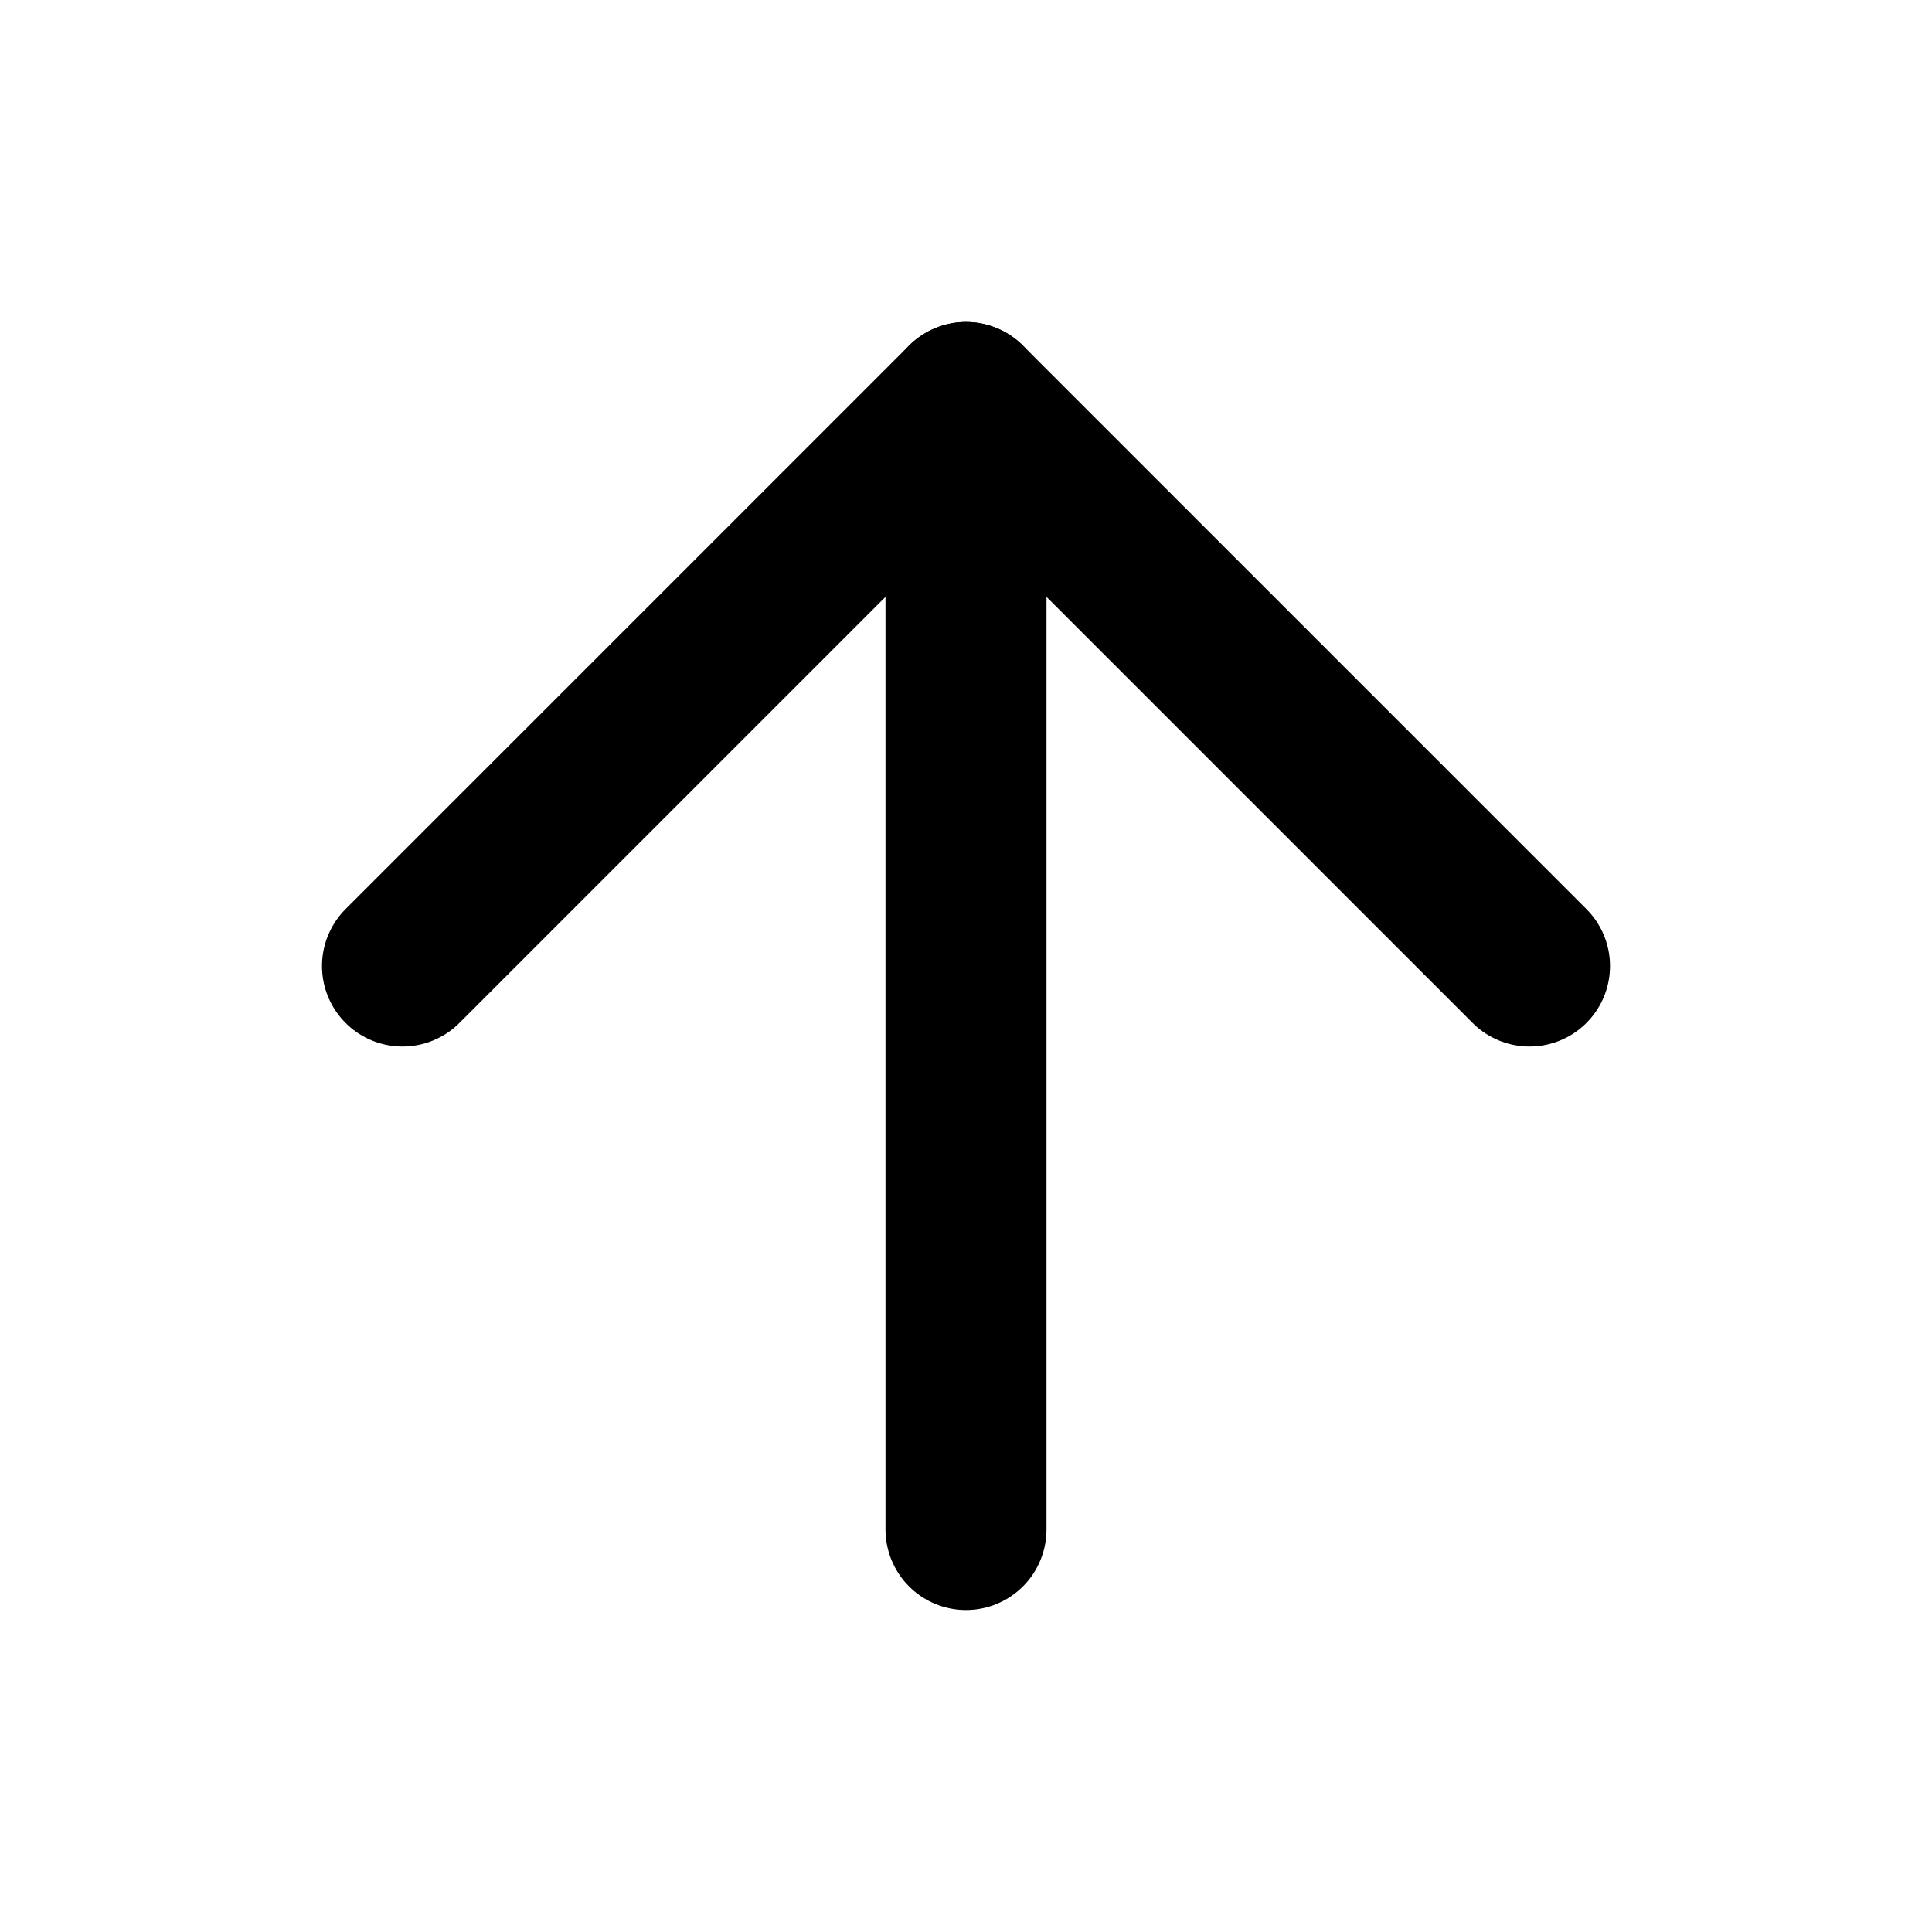
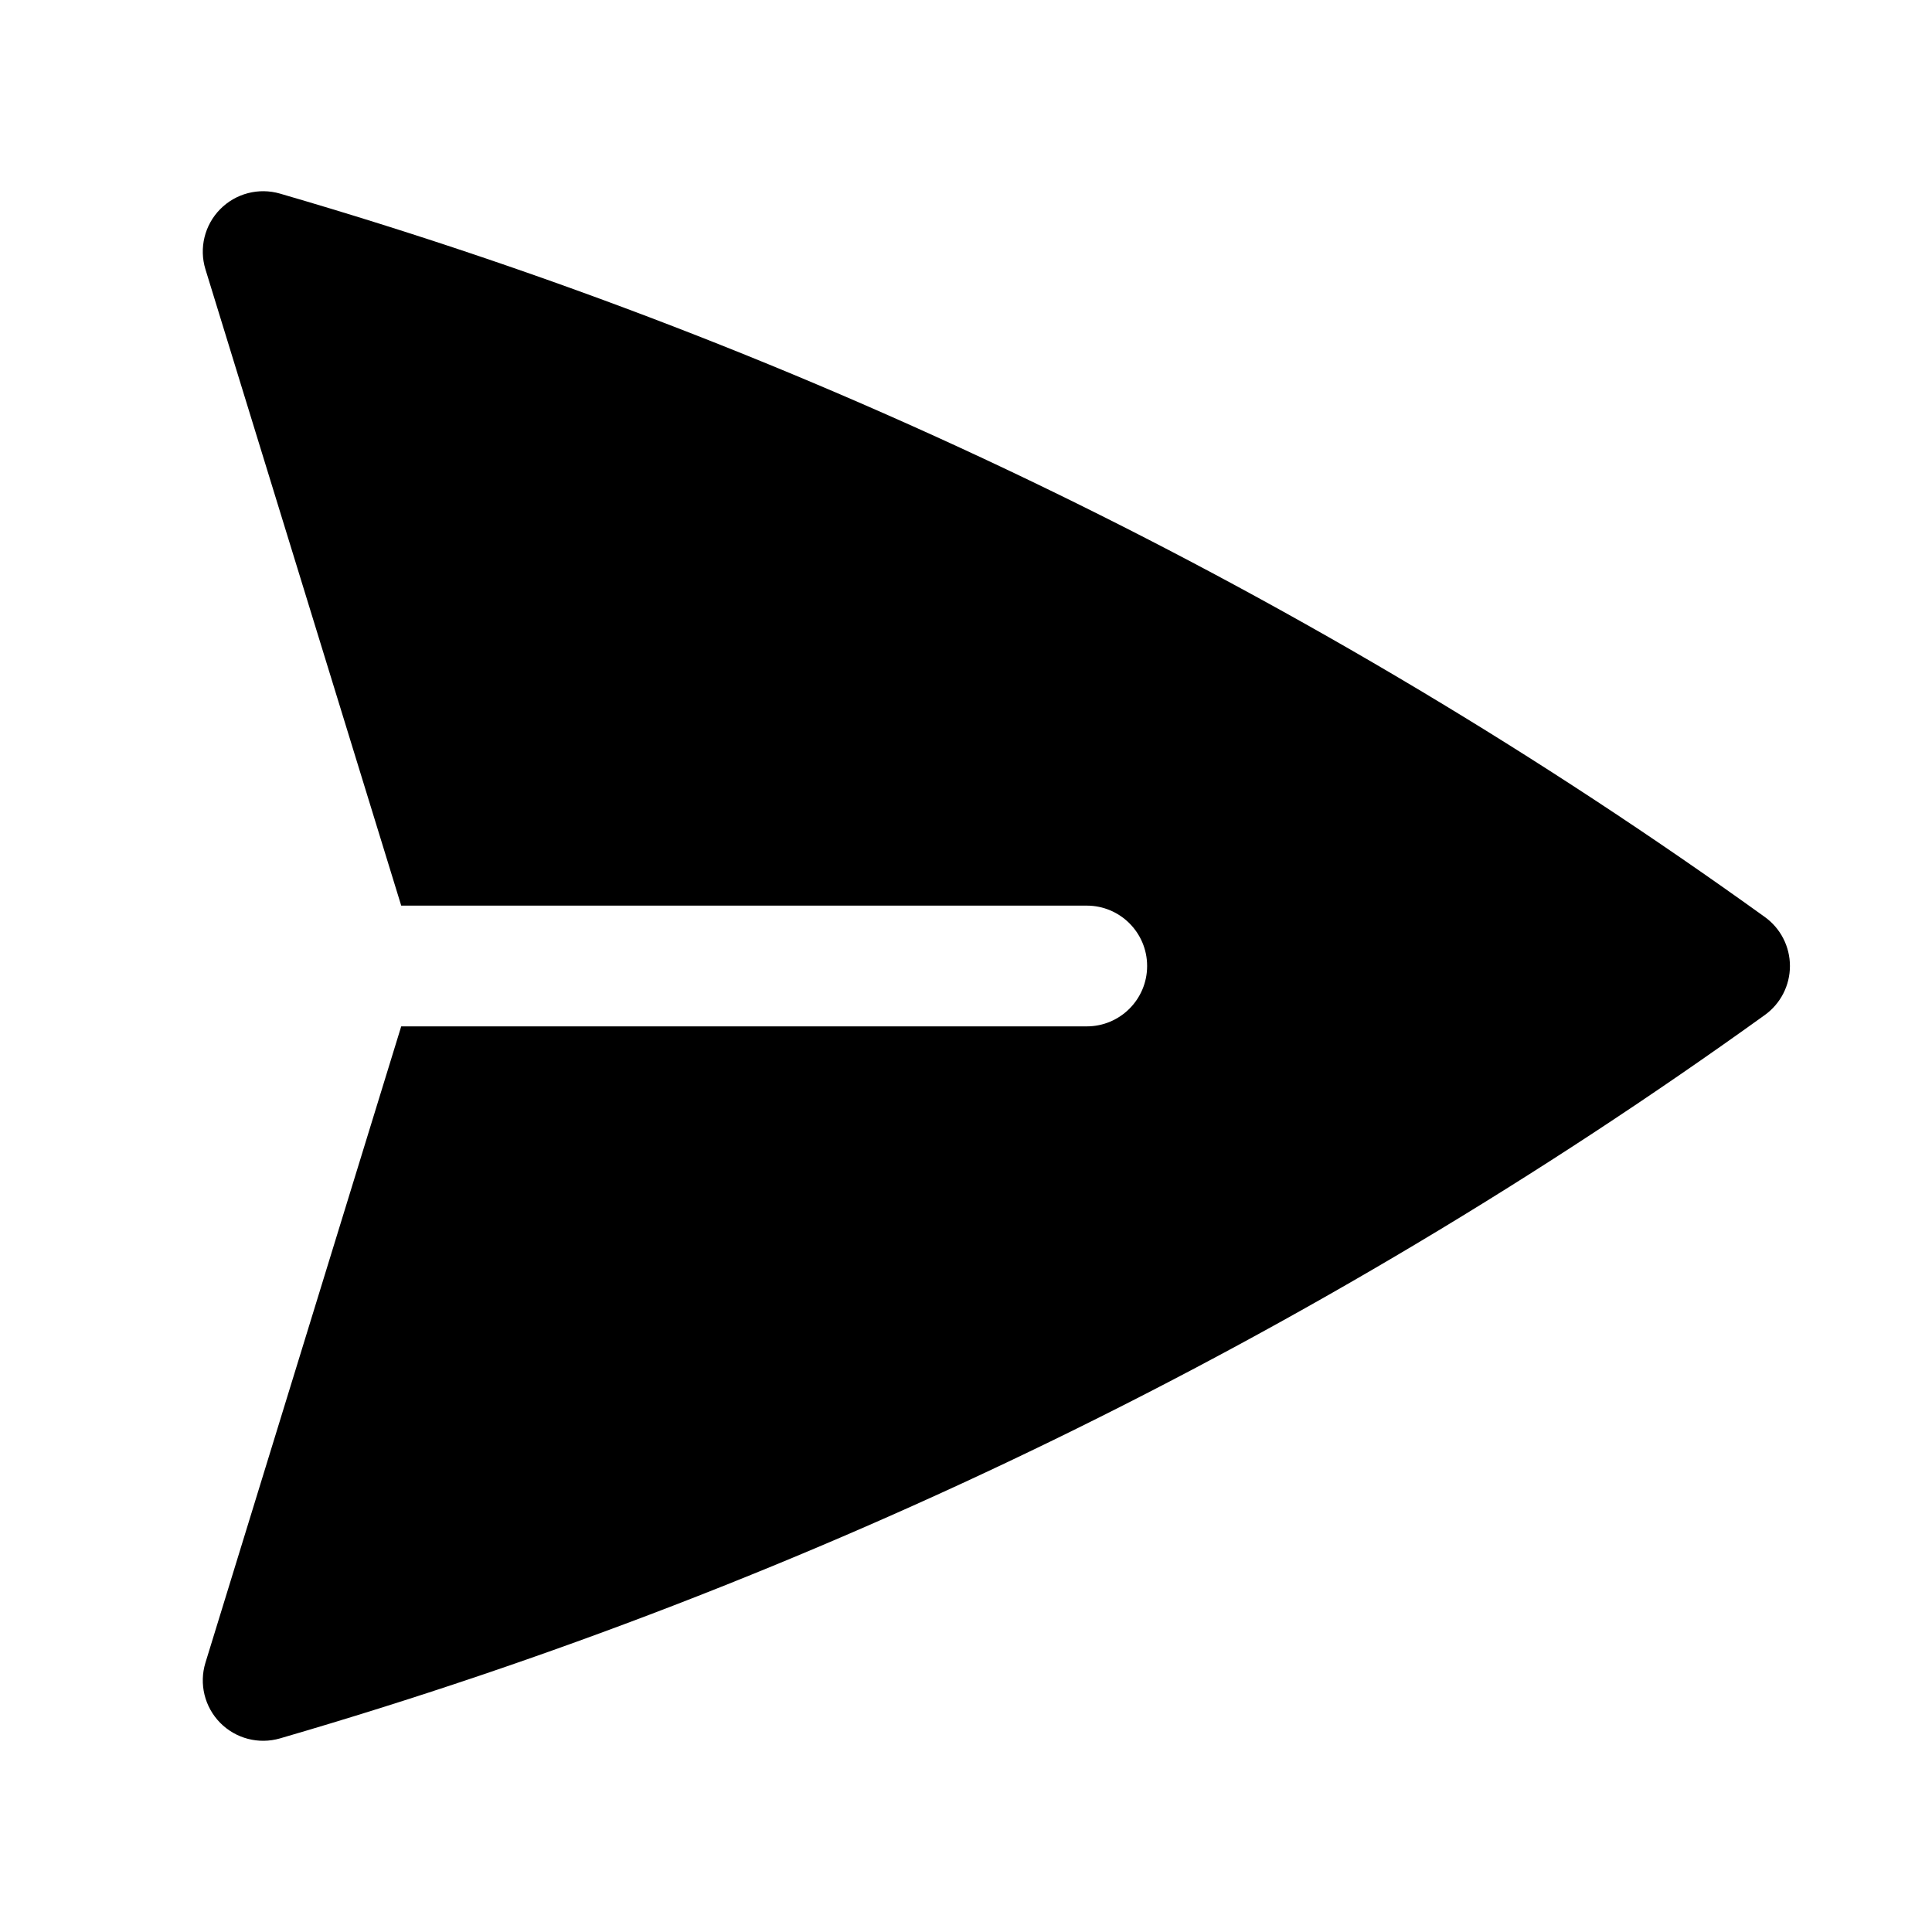
- <svg xmlns="http://www.w3.org/2000/svg" width="24" height="24" viewBox="0 0 24 24" fill="none" stroke="#000" stroke-width="2" stroke-linecap="round" stroke-linejoin="round">
-   <path d="M12 19V5" />
-   <path d="M5 12l7-7 7 7" />
+ <svg xmlns="http://www.w3.org/2000/svg" width="24" height="24" viewBox="0 0 24 24" fill="#000">
+   <path d="M3.478 2.405a.75.75 0 0 0-.926.94l2.432 7.905H13.5a.75.75 0 0 1 0 1.5H4.984l-2.432 7.905a.75.75 0 0 0 .926.94 60.519 60.519 0 0 0 18.445-8.986.75.75 0 0 0 0-1.218A60.517 60.517 0 0 0 3.478 2.405z" />
</svg>
